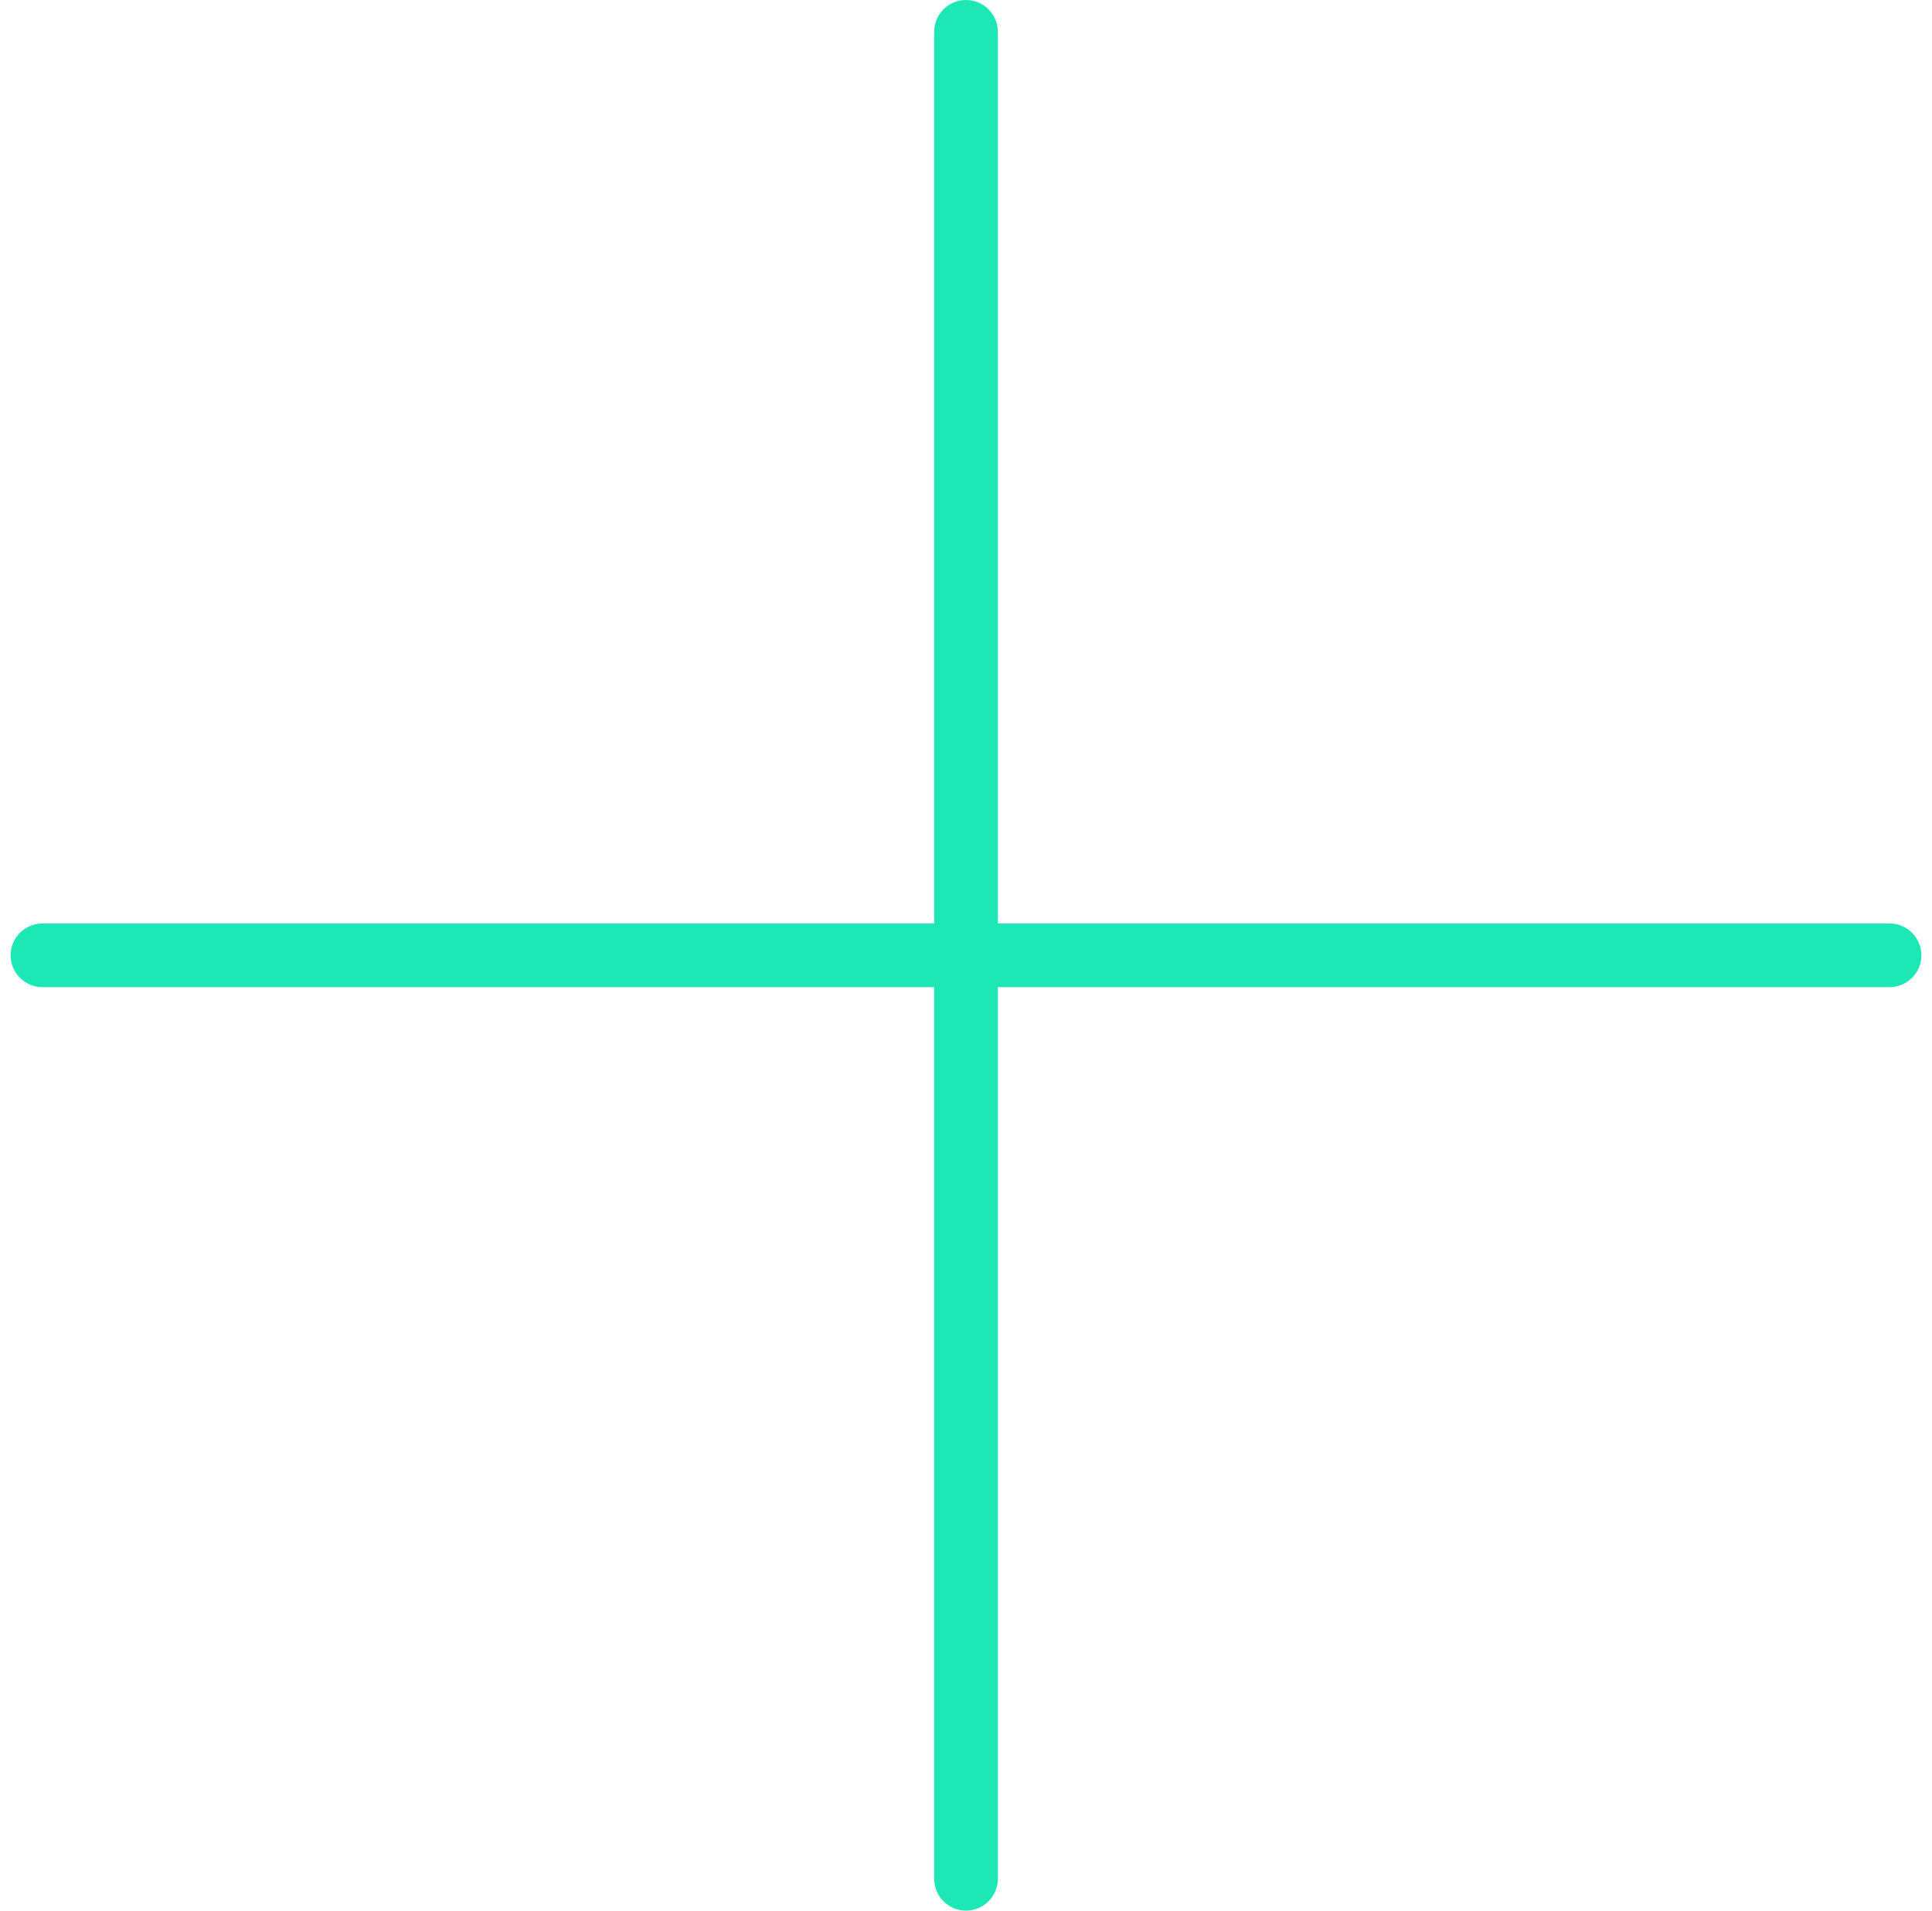
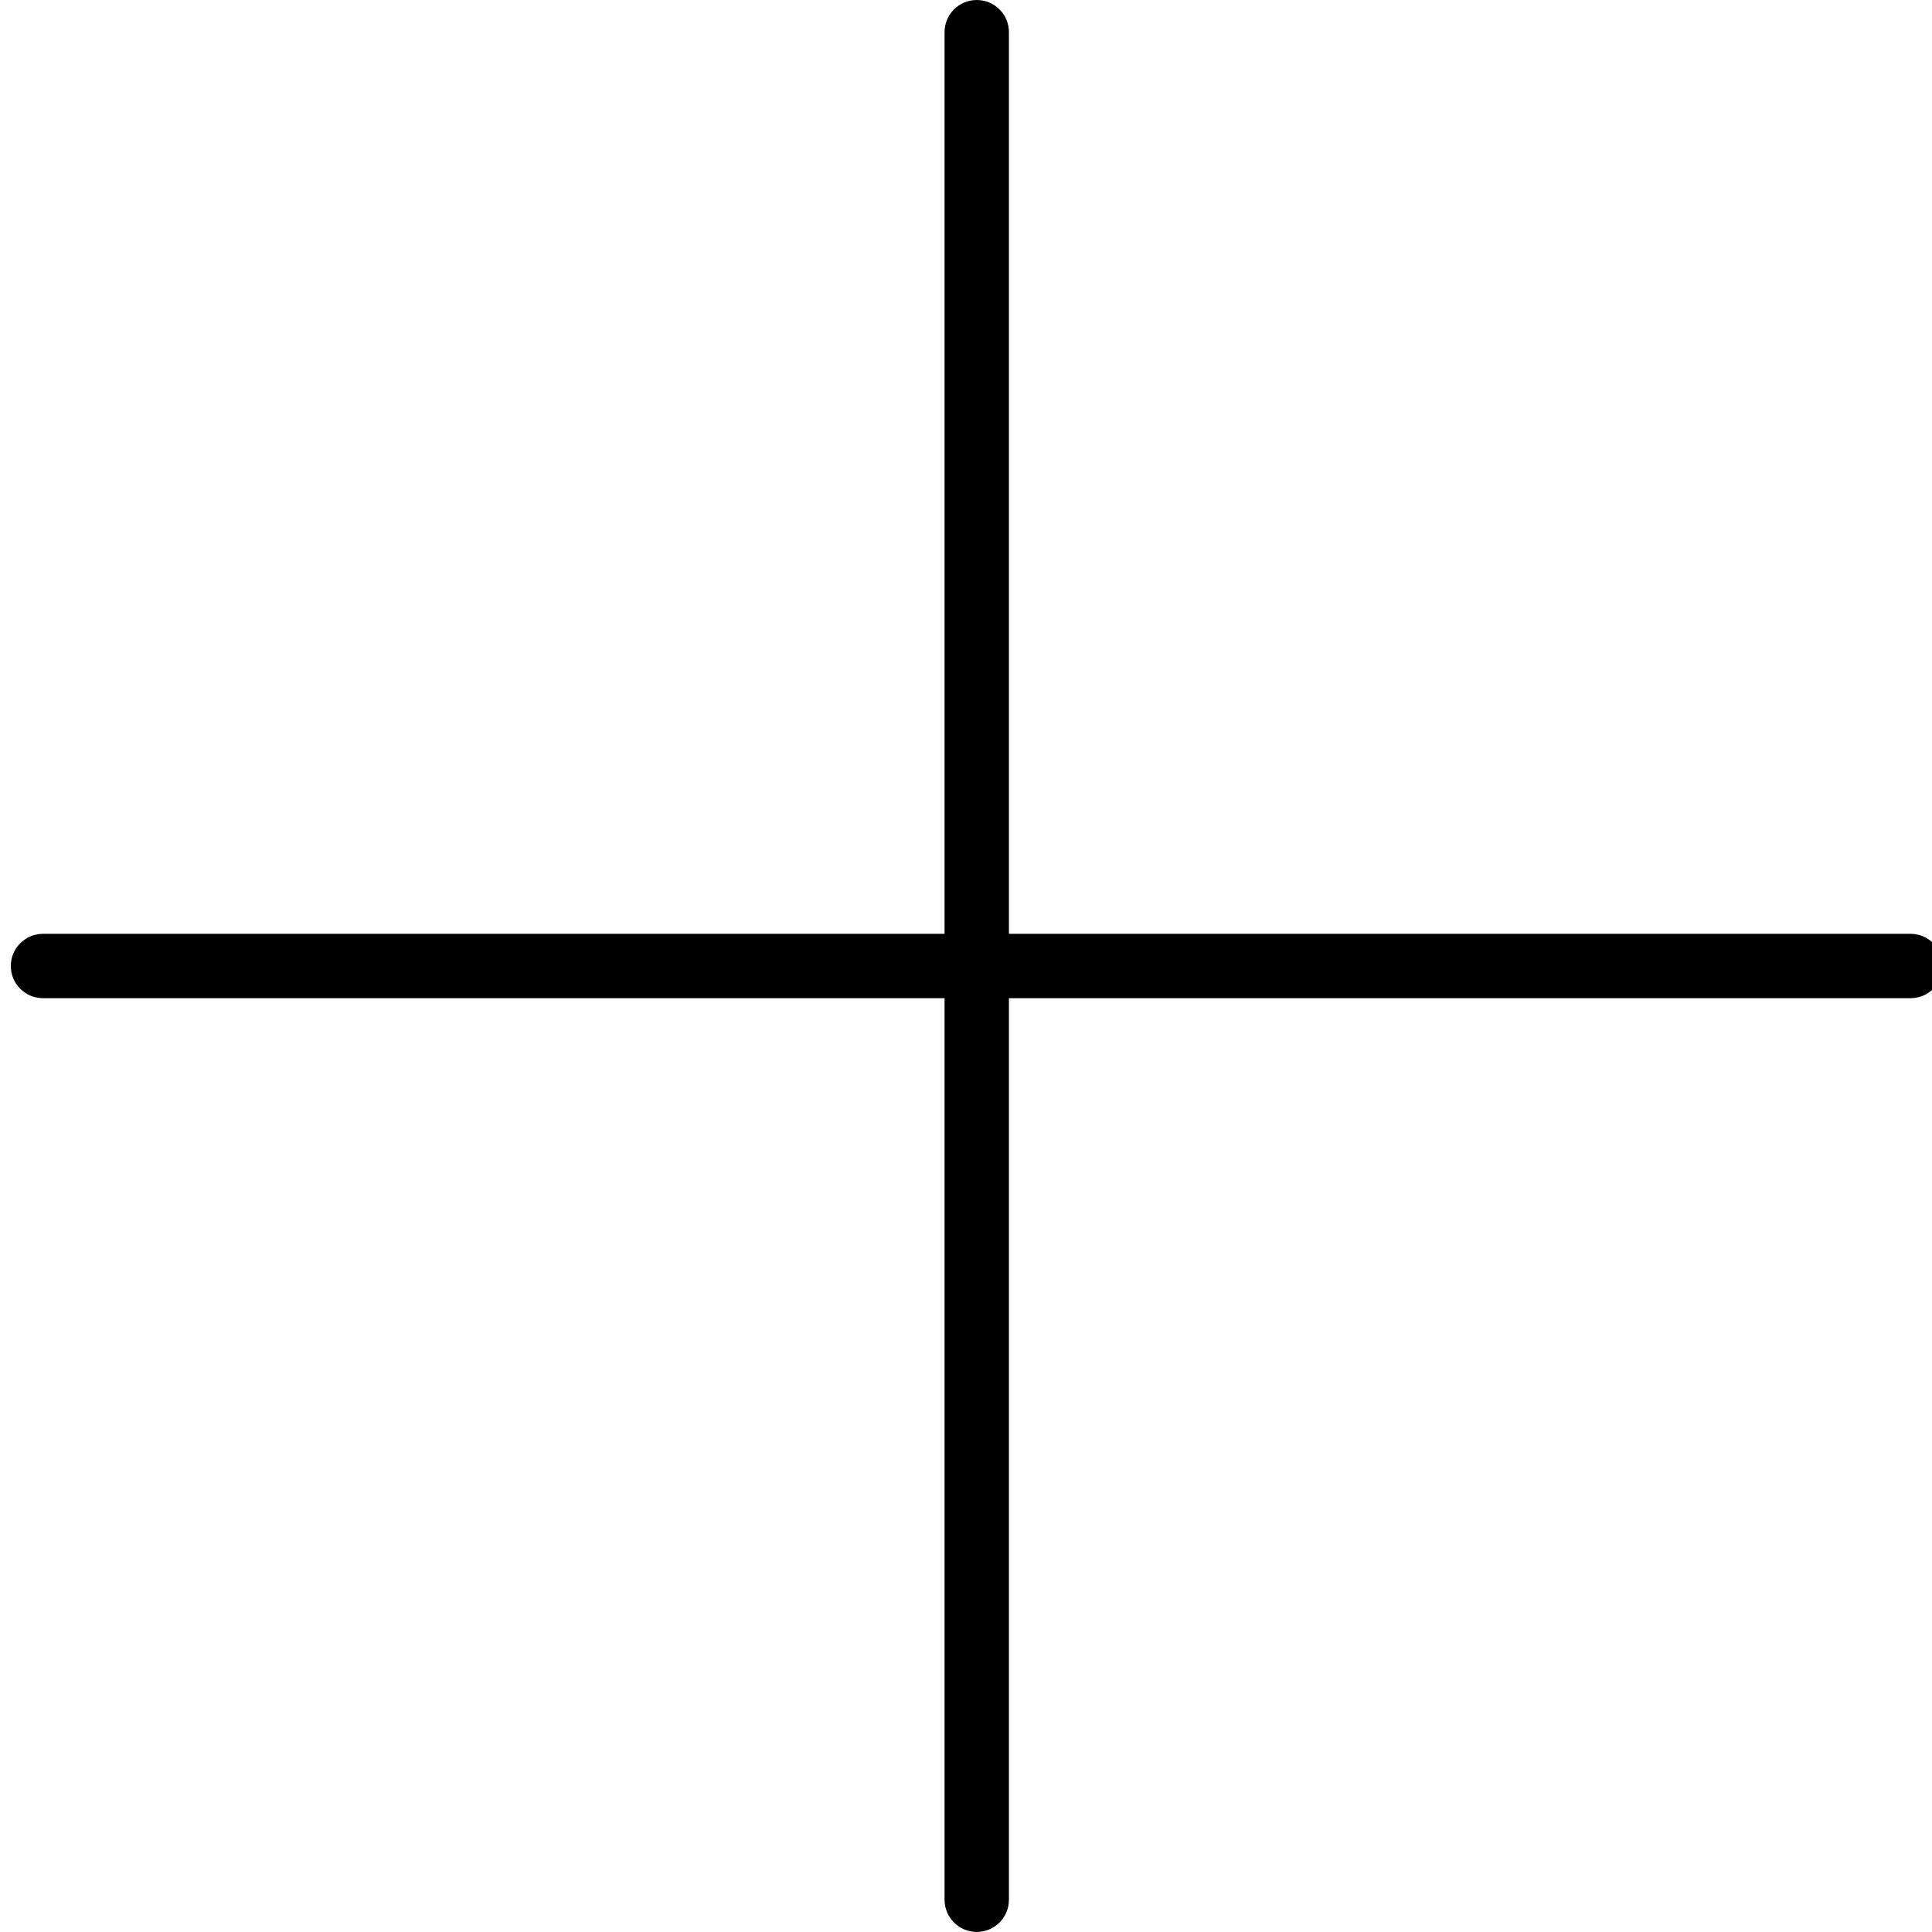
- <svg xmlns="http://www.w3.org/2000/svg" width="91px" height="90px" viewBox="0 0 91 90" version="1.1">
-   <defs />
-   <g id="Page-1" stroke="none" stroke-width="1" fill="none" fill-rule="evenodd">
-     <g id="Artboard" transform="translate(-495, -249)" fill="#1DE8B5">
-       <g id="plus" transform="translate(495, 249)">
-         <rect id="Rectangle-3" x="44" y="0" width="3" height="90" rx="1.5" />
-         <rect id="Rectangle-3-Copy" transform="translate(45.5, 45) rotate(-270) translate(-45.5, -45) " x="44" y="0" width="3" height="90" rx="1.5" />
-       </g>
-     </g>
-   </g>
+ <svg xmlns="http://www.w3.org/2000/svg" version="1.1" width="32" height="32" viewBox="0 0 32 32">
+   <path d="M16.178 0c0.295 0 0.533 0.239 0.533 0.533v30.933c0 0.295-0.239 0.533-0.533 0.533s-0.533-0.239-0.533-0.533v-30.933c0-0.295 0.239-0.533 0.533-0.533zM32.178 16c0 0.295-0.239 0.533-0.533 0.533h-30.933c-0.295 0-0.533-0.239-0.533-0.533s0.239-0.533 0.533-0.533h30.933c0.295 0 0.533 0.239 0.533 0.533z" />
</svg>
